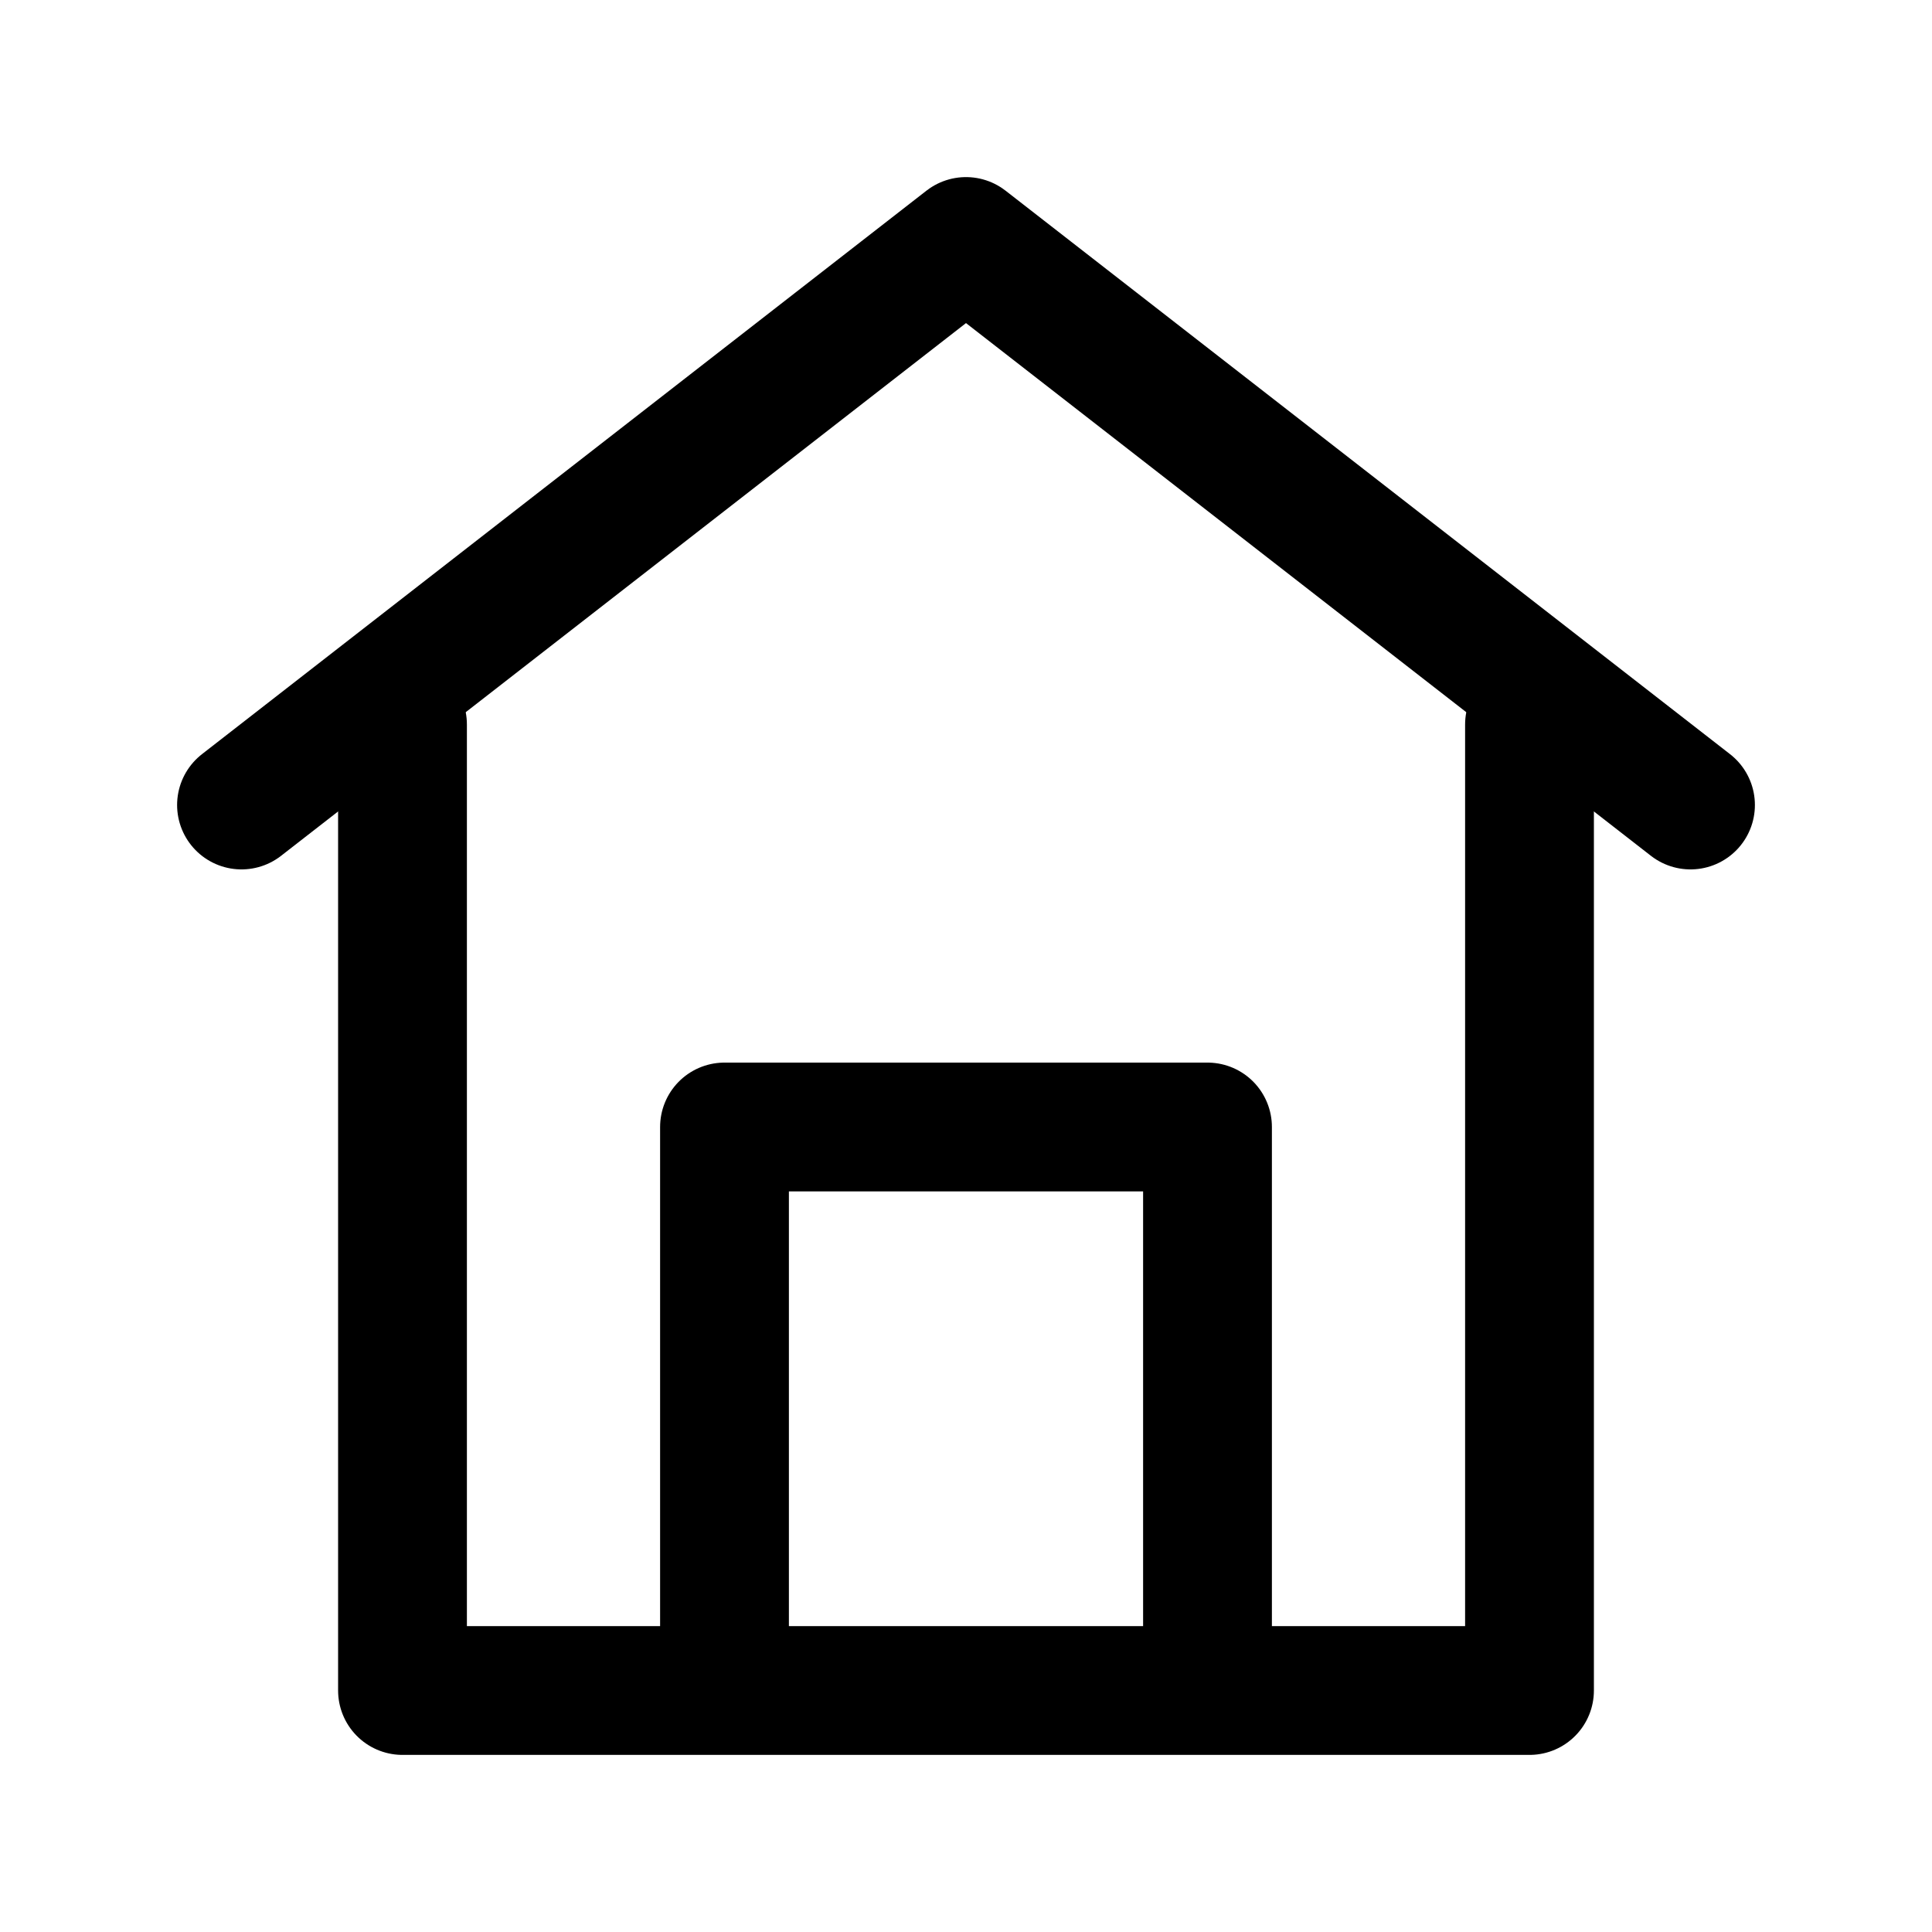
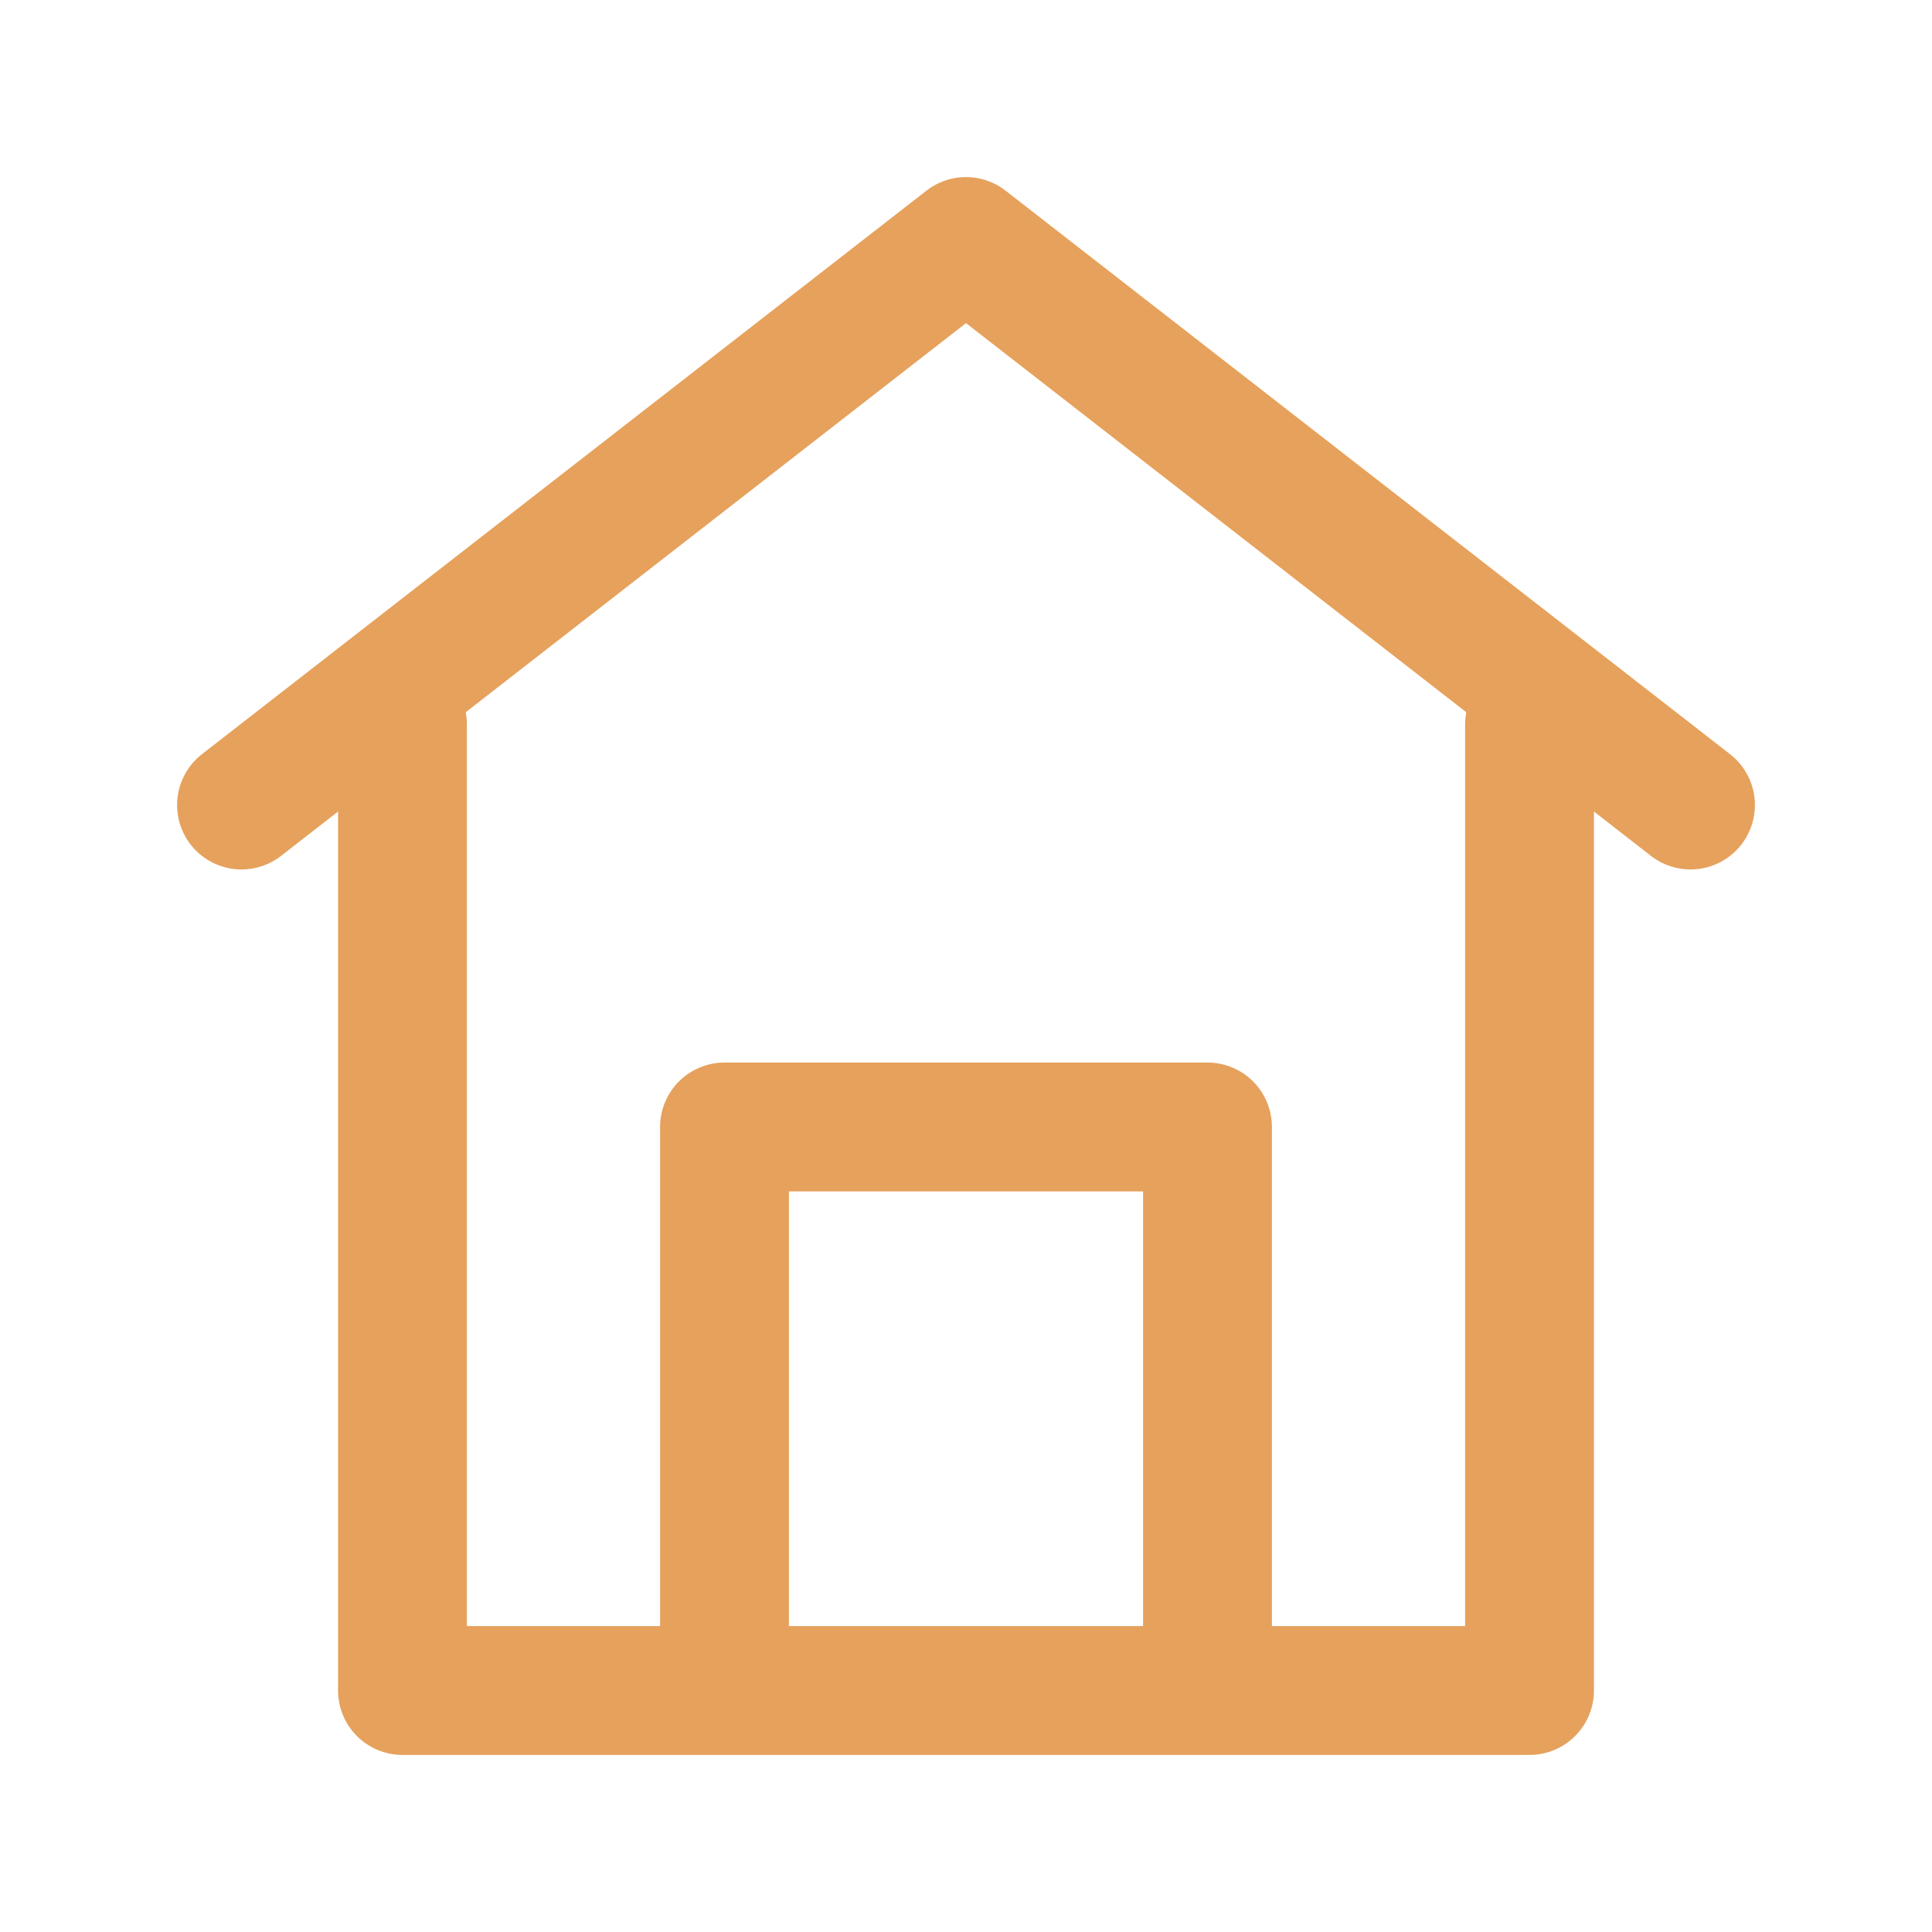
- <svg viewBox="0 0 24 24" fill="none" stroke="currentColor" stroke-width="1.6" stroke-linecap="round" stroke-linejoin="round" aria-hidden="true">
-   <path d="m3 10 9-7 9 7" />
-   <path d="M5 9v12h14V9M9 21v-7h6v7" />
+ <svg xmlns="http://www.w3.org/2000/svg" preserveAspectRatio="none" overflow="visible" style="display: block;" width="19" height="19" viewBox="0 0 19 19" fill="none">
+   <g id="icon">
+     <path id="Vector" d="M2.375 7.917L9.5 2.375L16.625 7.917" stroke-width="1.267" stroke-linecap="round" stroke-linejoin="round" stroke="#E6A15C" />
+     <path id="Vector_2" d="M3.958 7.125V16.625H15.042V7.125M7.125 16.625V11.083H11.875V16.625" stroke-width="1.267" stroke-linecap="round" stroke-linejoin="round" stroke="#E6A15C" />
+   </g>
</svg>
